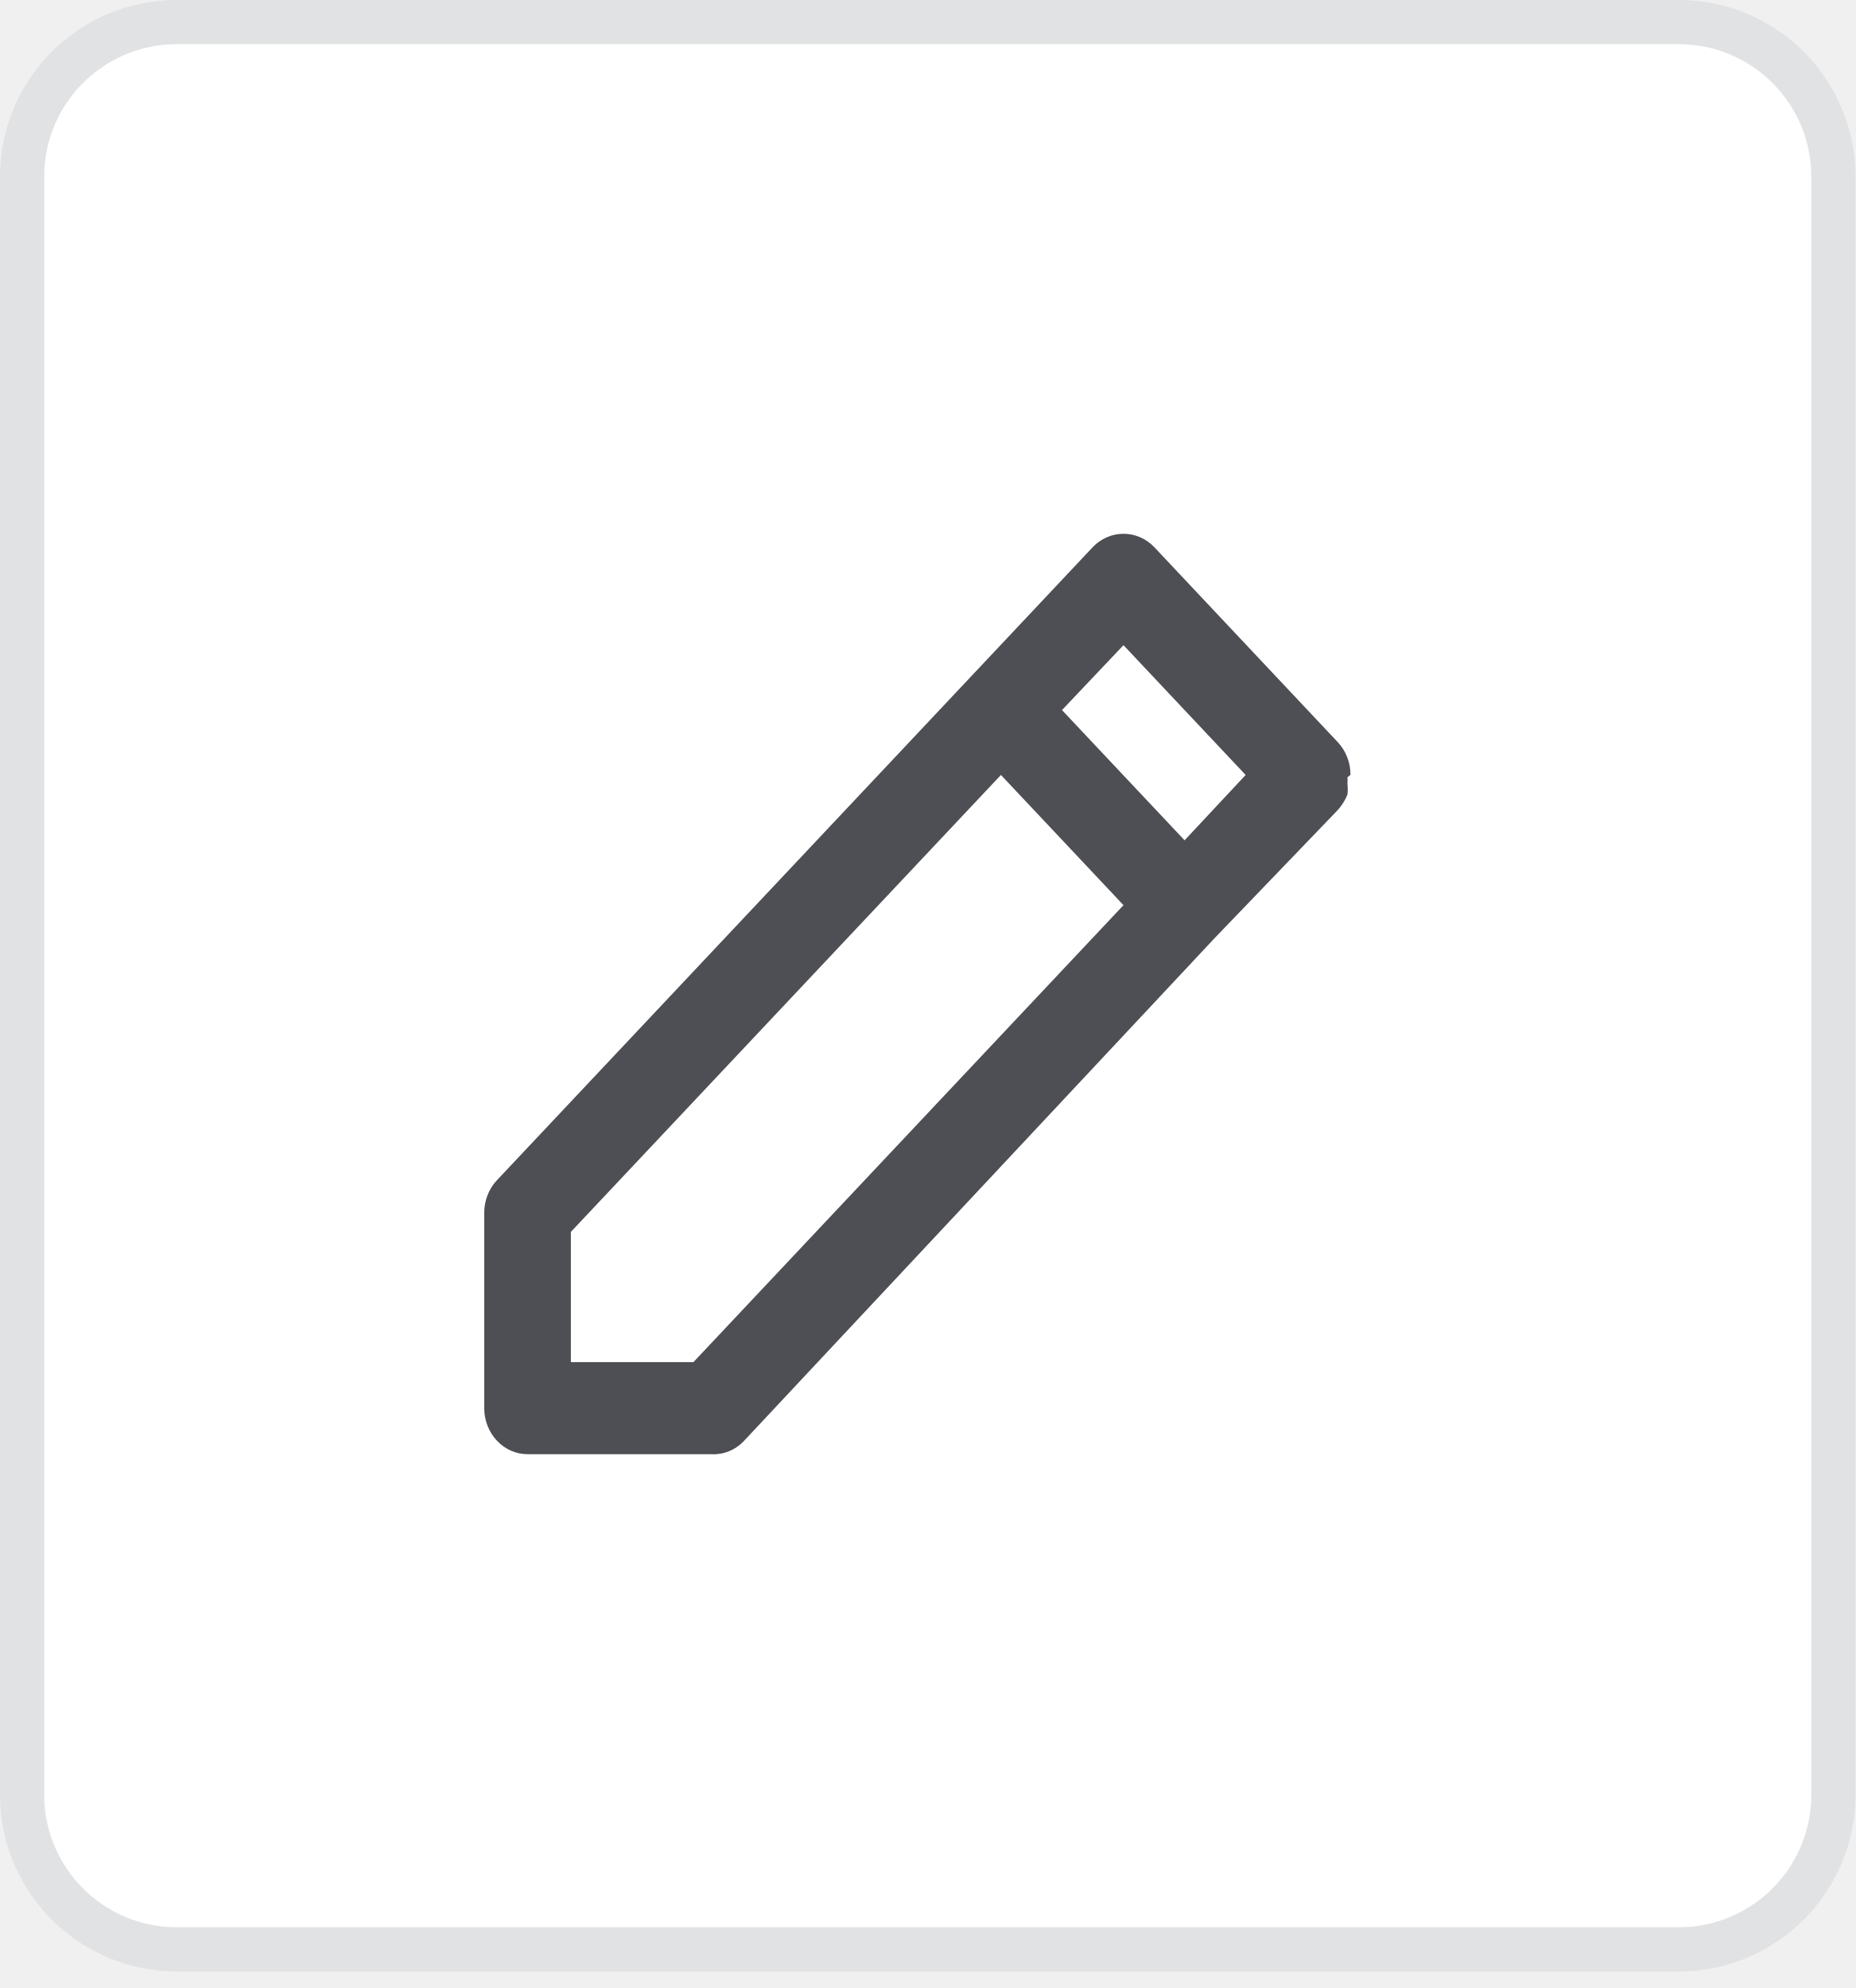
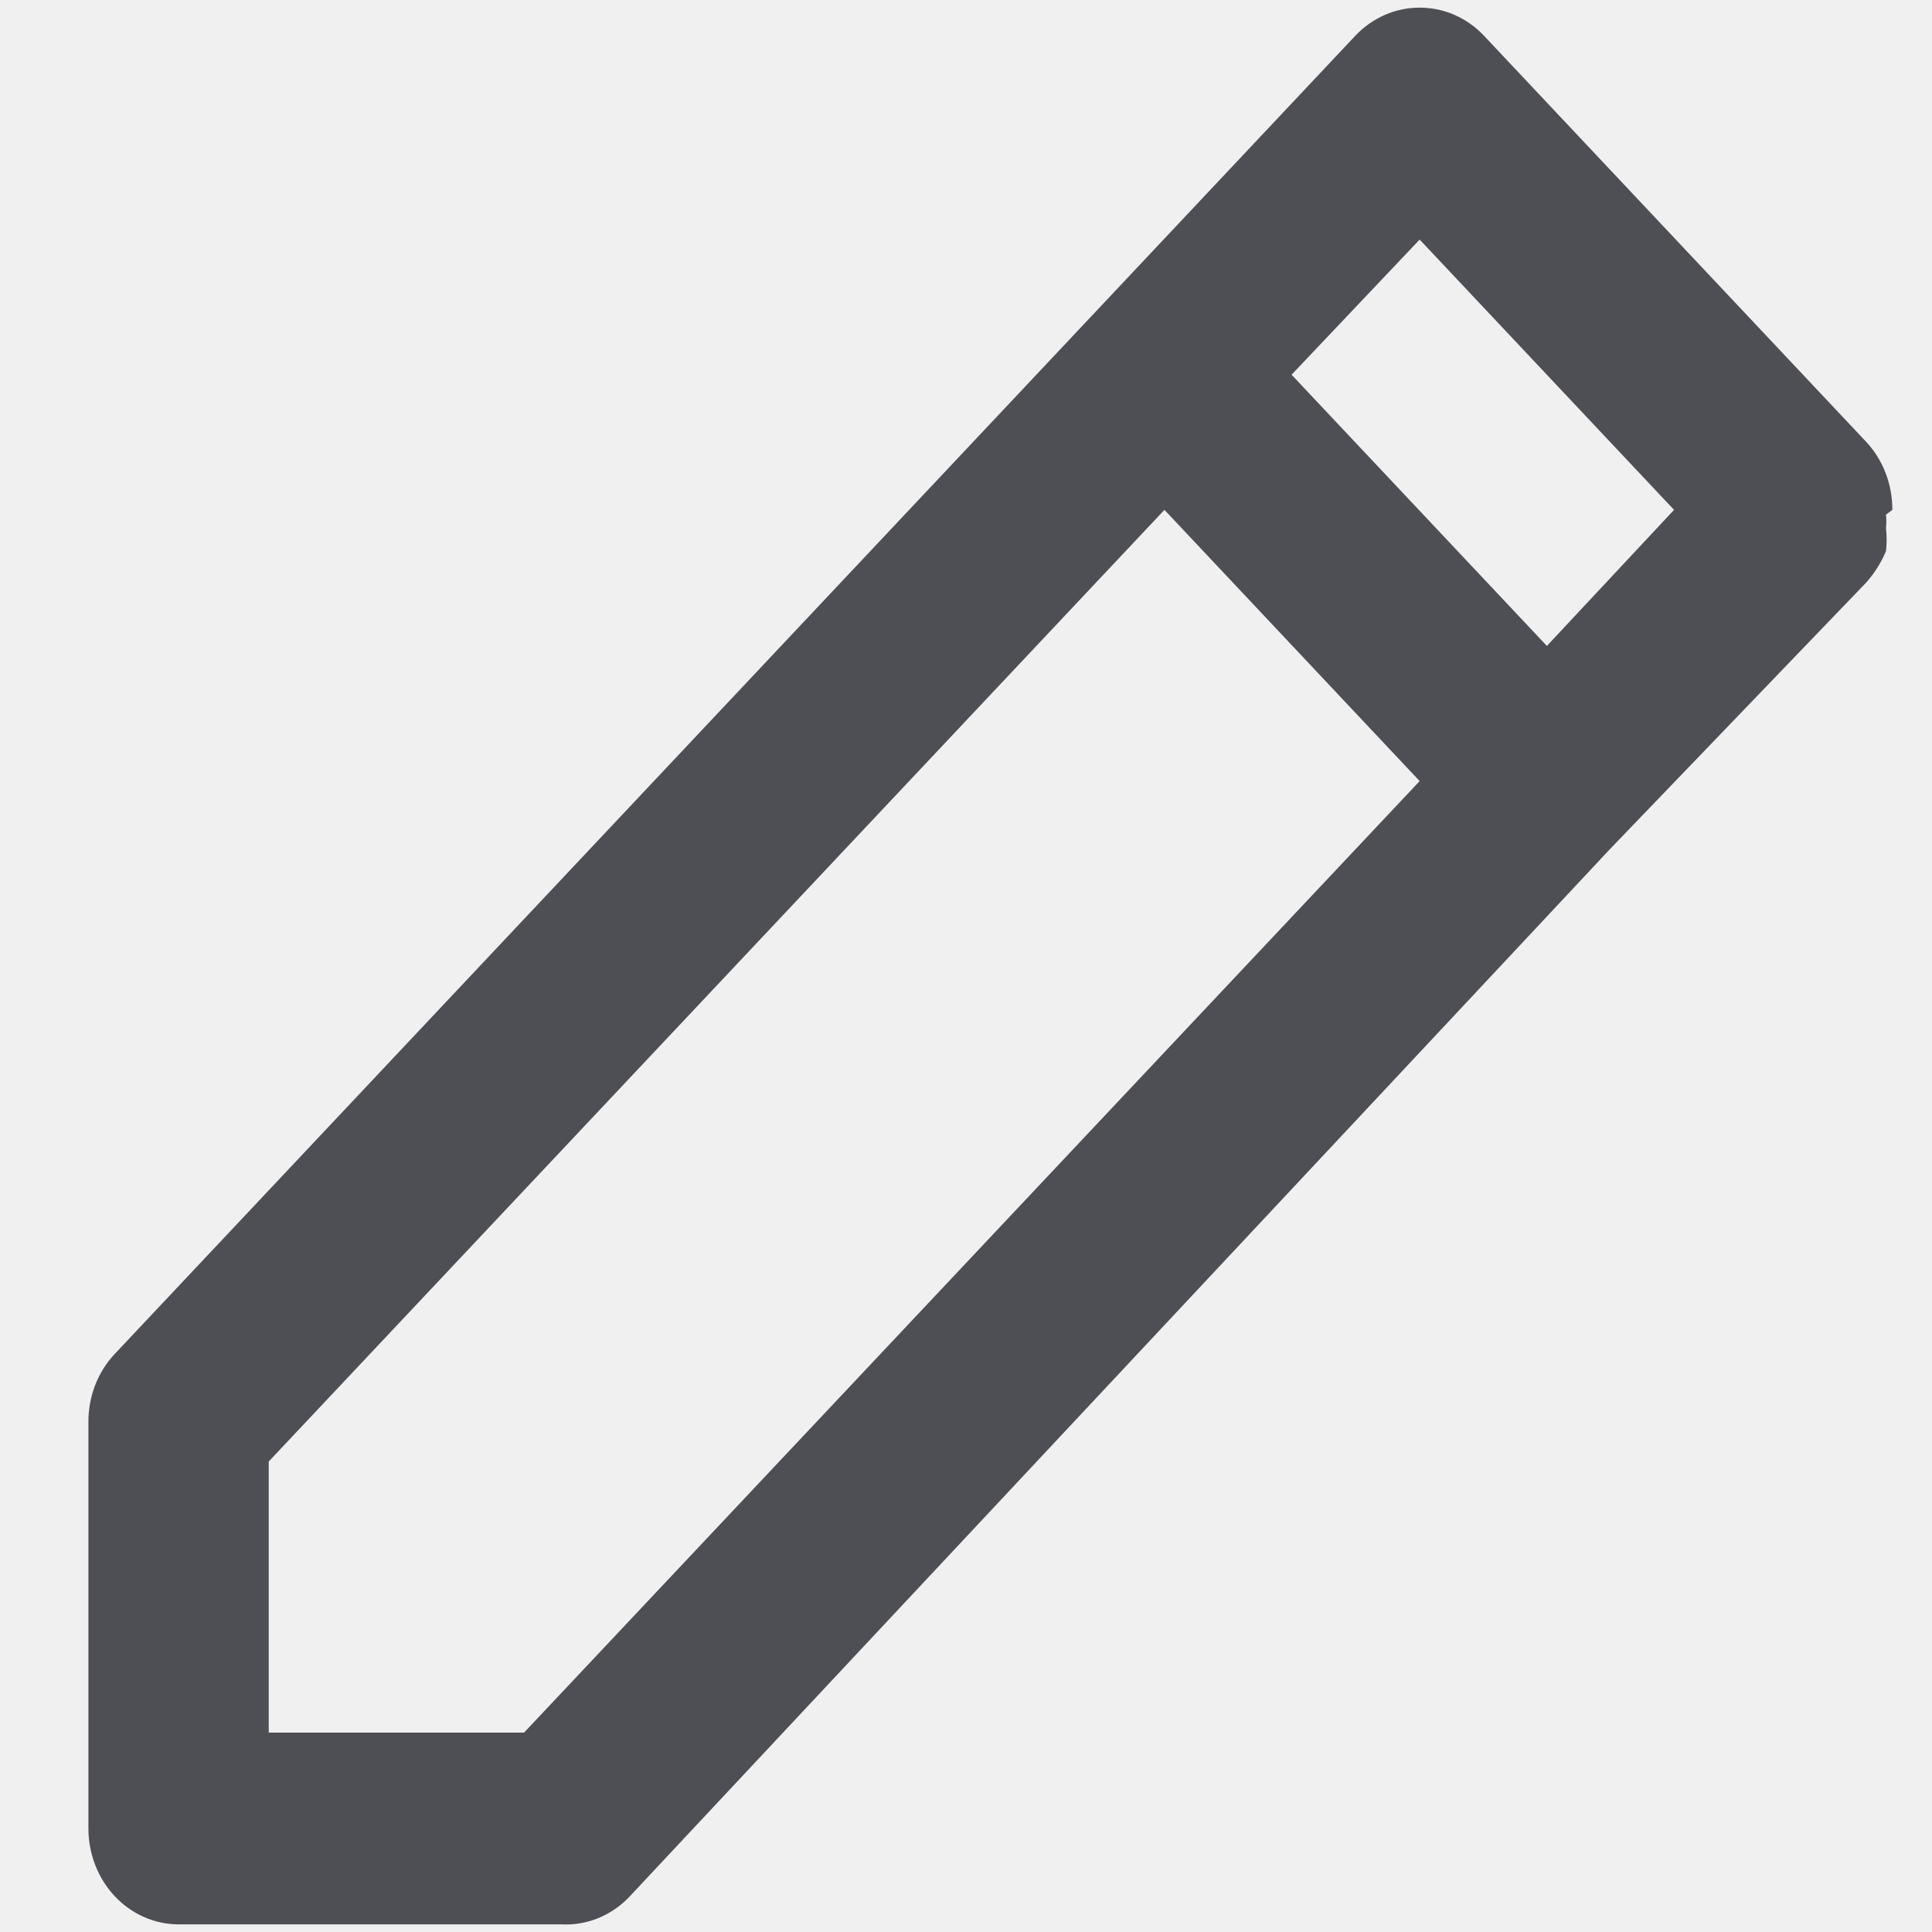
- <svg xmlns="http://www.w3.org/2000/svg" width="42" height="45" viewBox="0 0 42 45" fill="none">
-   <rect x="0.5" y="0.5" width="41" height="43.625" rx="3.5" fill="white" stroke="#E1E2E3" />
-   <path d="M30.569 17.542C30.57 17.404 30.545 17.269 30.496 17.142C30.447 17.015 30.375 16.899 30.284 16.802L26.128 12.385C26.036 12.289 25.927 12.212 25.808 12.161C25.688 12.109 25.561 12.082 25.431 12.083C25.302 12.082 25.174 12.109 25.055 12.161C24.936 12.212 24.827 12.289 24.735 12.385L21.961 15.333L11.245 26.719C11.154 26.816 11.082 26.931 11.034 27.058C10.985 27.185 10.96 27.321 10.961 27.458V31.875C10.961 32.151 11.064 32.416 11.248 32.611C11.432 32.807 11.681 32.917 11.941 32.917H16.098C16.235 32.925 16.373 32.902 16.501 32.85C16.629 32.798 16.746 32.718 16.843 32.614L27.5 21.229L30.284 18.333C30.374 18.232 30.447 18.116 30.5 17.989C30.51 17.907 30.51 17.823 30.5 17.739C30.505 17.691 30.505 17.642 30.5 17.594L30.569 17.542ZM15.696 30.833H12.922V27.885L22.657 17.542L25.431 20.489L15.696 30.833ZM26.814 19.021L24.039 16.073L25.431 14.604L28.196 17.542L26.814 19.021Z" fill="#4E4F54" />
+ <svg xmlns="http://www.w3.org/2000/svg" width="21" height="21" viewBox="0 0 21 21" fill="none">
+   <path d="M20.569 5.542C20.569 5.405 20.545 5.269 20.496 5.142C20.447 5.015 20.375 4.899 20.284 4.802L16.127 0.385C16.036 0.289 15.927 0.213 15.808 0.161C15.688 0.109 15.56 0.083 15.431 0.083C15.302 0.083 15.174 0.109 15.055 0.161C14.935 0.213 14.827 0.289 14.735 0.385L11.961 3.333L1.245 14.719C1.154 14.816 1.082 14.932 1.033 15.059C0.985 15.185 0.96 15.321 0.961 15.458V19.875C0.961 20.151 1.064 20.416 1.248 20.612C1.432 20.807 1.681 20.917 1.941 20.917H6.098C6.235 20.925 6.372 20.902 6.501 20.85C6.629 20.798 6.746 20.718 6.843 20.615L17.5 9.229L20.284 6.333C20.374 6.232 20.447 6.116 20.5 5.99C20.509 5.907 20.509 5.823 20.5 5.74C20.505 5.691 20.505 5.642 20.5 5.594L20.569 5.542ZM5.696 18.833H2.921V15.886L12.657 5.542L15.431 8.49L5.696 18.833ZM16.814 7.021L14.039 4.073L15.431 2.604L18.196 5.542L16.814 7.021Z" fill="#4E4F54" />
</svg>
